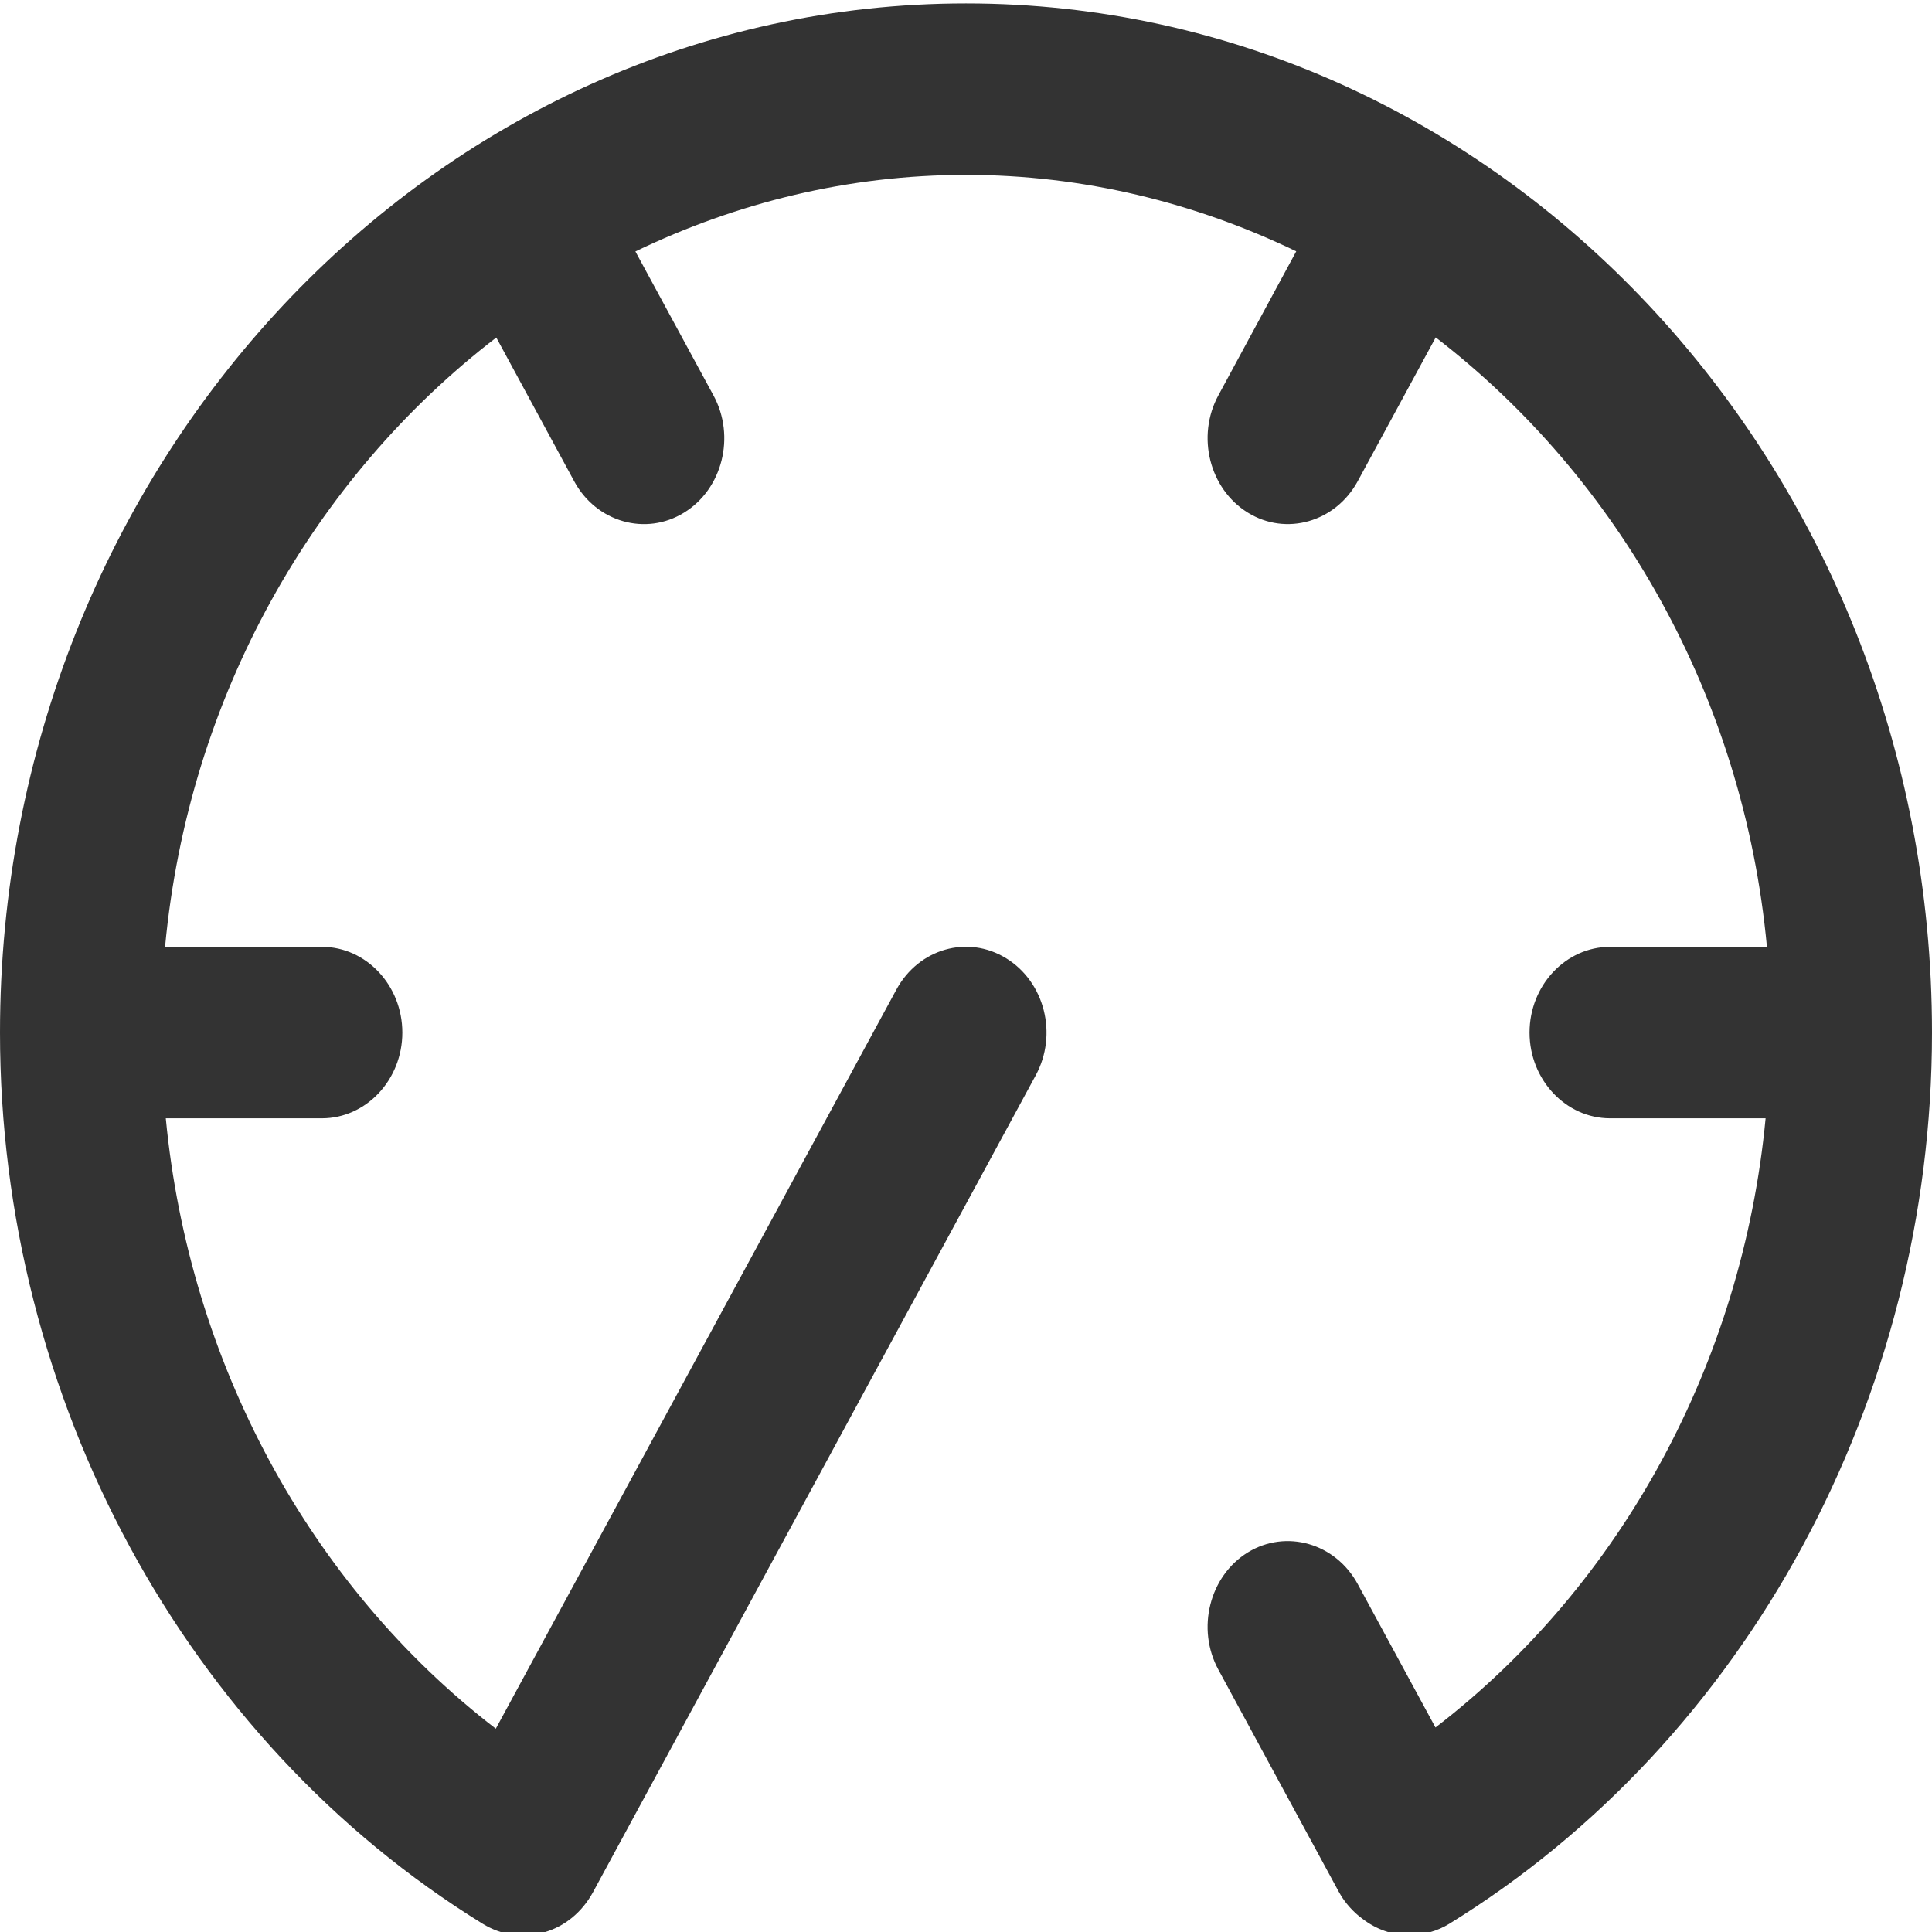
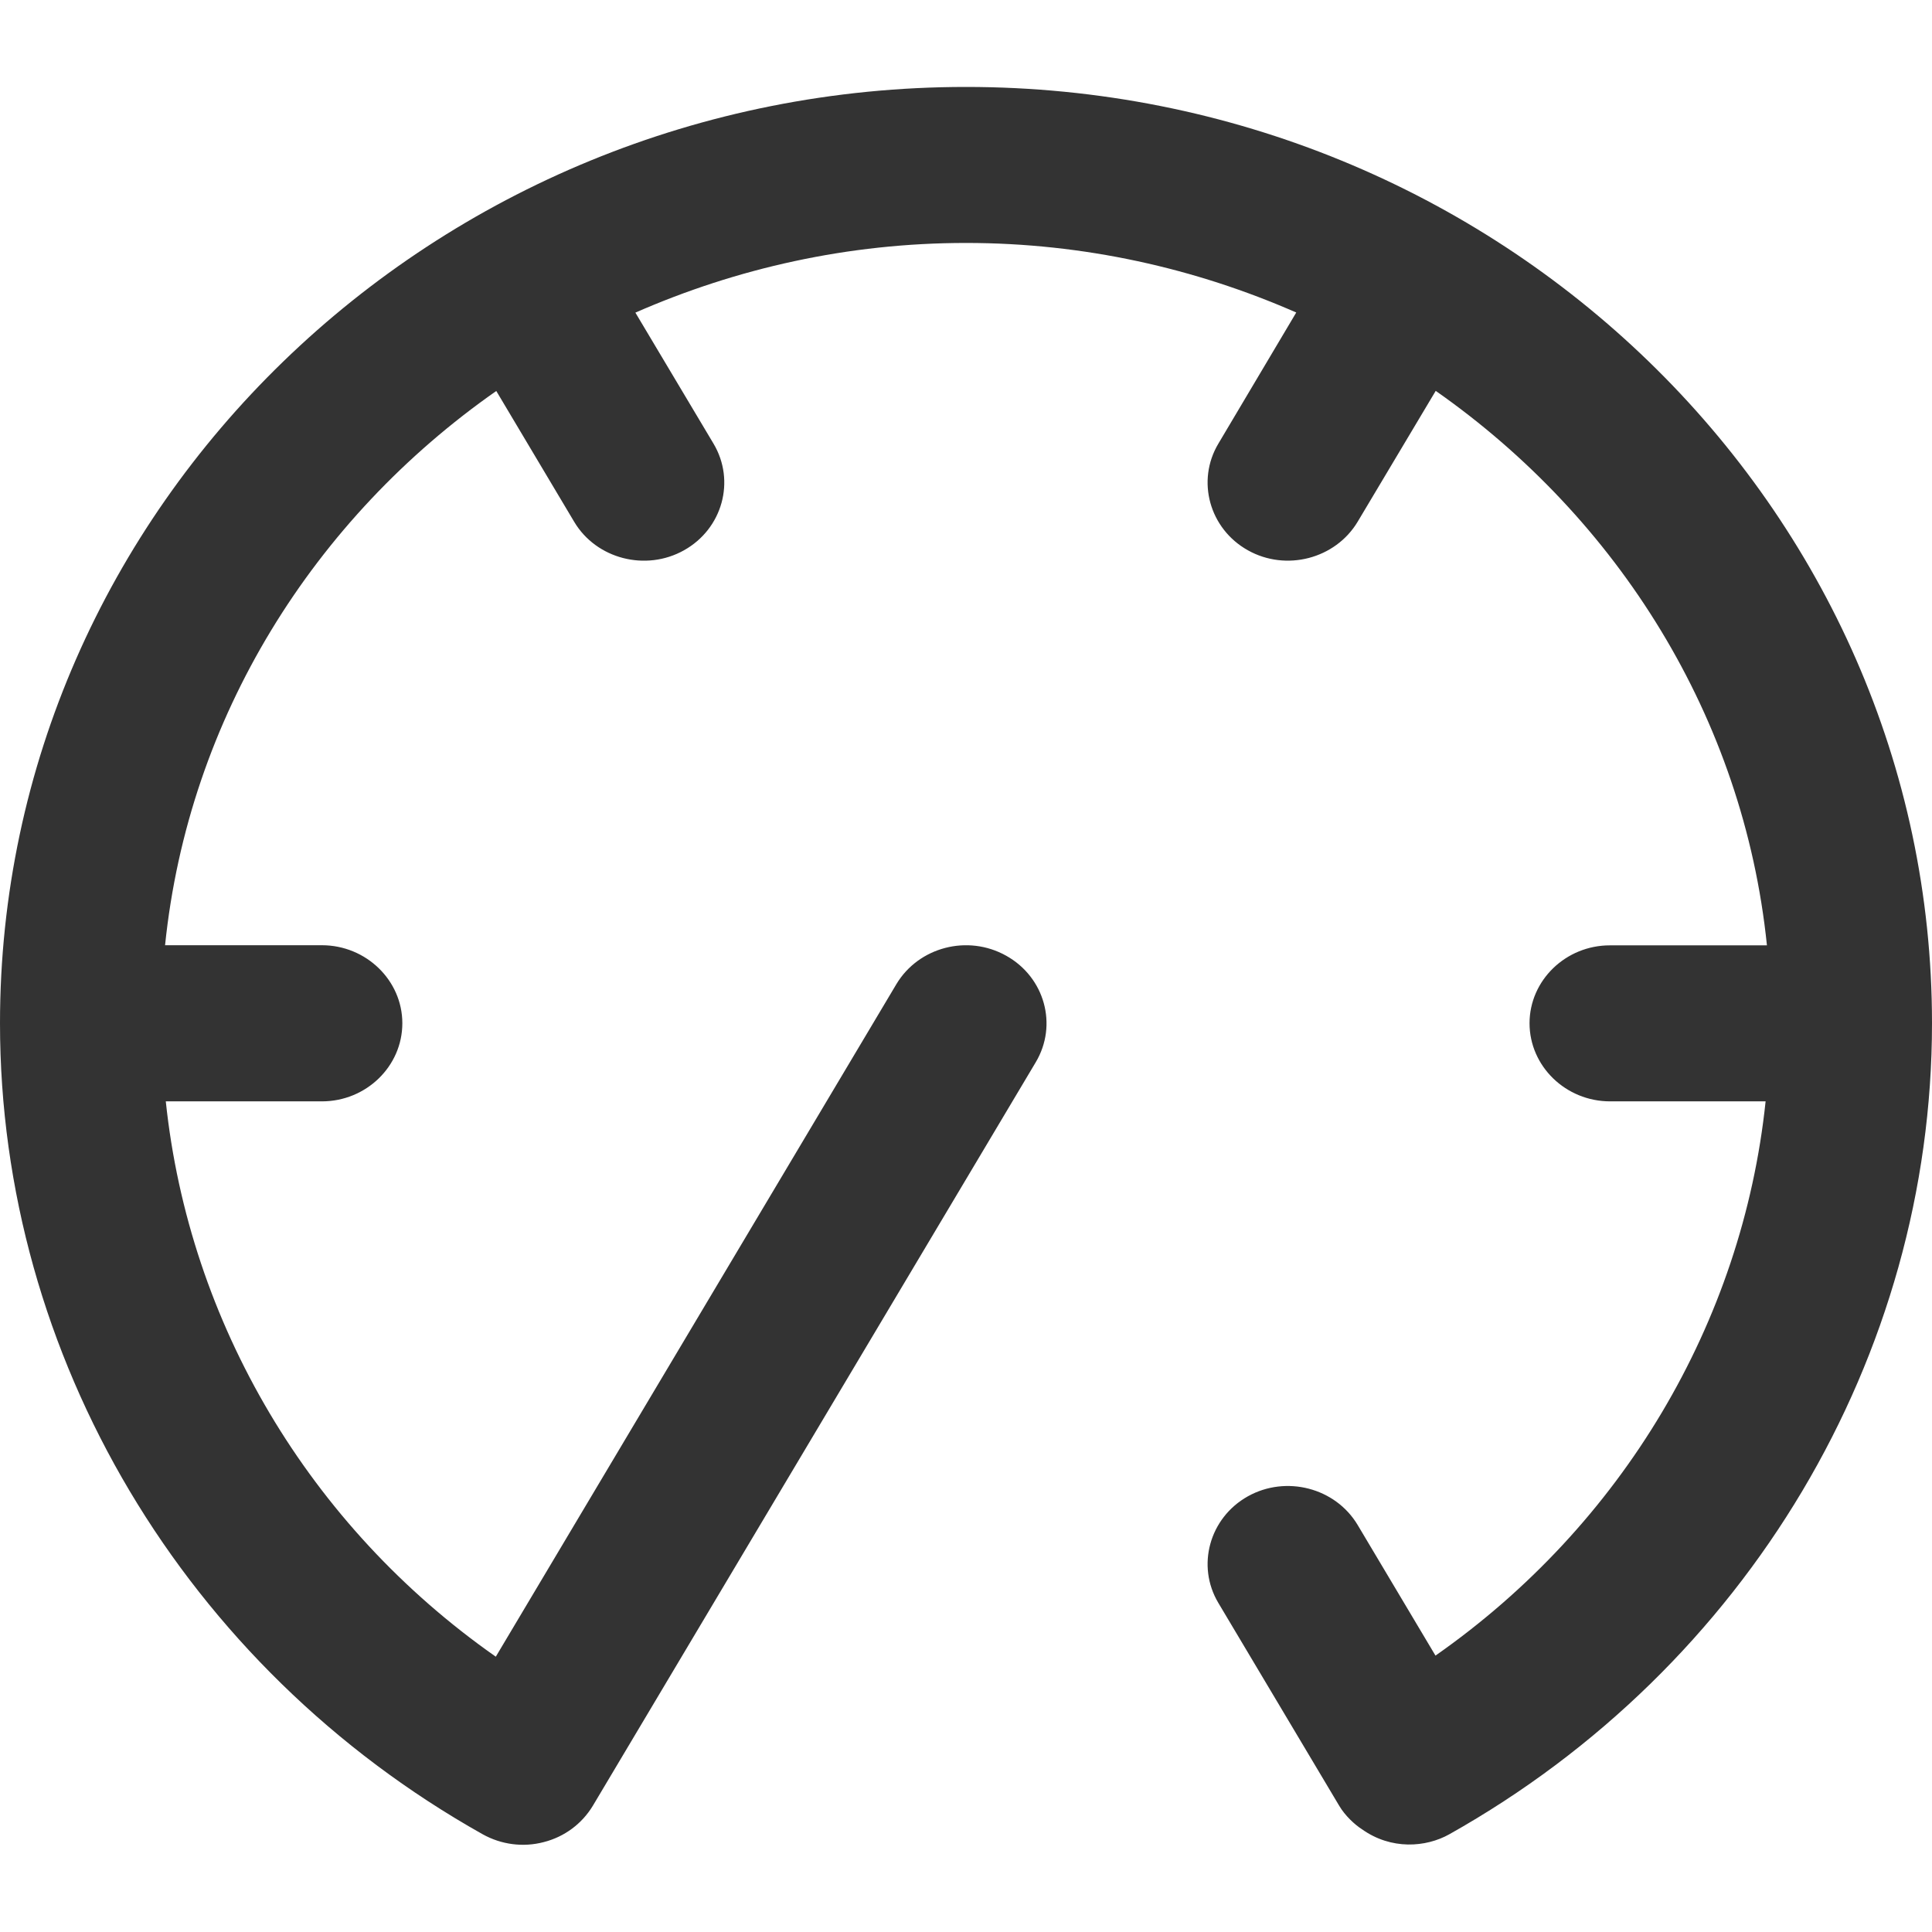
<svg xmlns="http://www.w3.org/2000/svg" width="16px" height="16px" viewBox="0 0 16 16" version="1.1">
  <defs>
    <linearGradient x1="50%" y1="0%" x2="50%" y2="100%" id="linearGradient-1">
      <stop stop-color="#FFFFFF" offset="0%" />
      <stop stop-color="#000000" offset="100%" />
    </linearGradient>
  </defs>
  <g id="13.0-Iconography" stroke="none" stroke-width="1" fill="none" fill-rule="evenodd">
-     <g id="13.1-Icons" transform="translate(-334, -1126)" fill="#333333">
-       <g id="UI" transform="translate(105, 767.0283)">
-         <g id="Build" transform="translate(0, 317)">
-           <path d="M237,42 C232.589,42 229,45.823 229,50.523 C229,53.555 230.532,56.384 232.998,57.904 C233.151,57.998 233.332,58.026 233.505,57.975 C233.676,57.927 233.82,57.808 233.91,57.644 L237.577,50.878 C237.762,50.538 237.652,50.104 237.333,49.908 C237.014,49.711 236.607,49.828 236.423,50.168 L233.106,56.288 C231.561,55.099 230.566,53.25 230.373,51.233 L231.666,51.233 C232.032,51.233 232.332,50.914 232.332,50.523 C232.332,50.132 232.032,49.813 231.666,49.813 L230.367,49.813 C230.561,47.737 231.601,45.927 233.11,44.767 L233.755,45.957 C233.938,46.296 234.348,46.413 234.665,46.217 C234.983,46.022 235.093,45.586 234.909,45.247 L234.262,44.054 C235.099,43.651 236.024,43.42 237,43.42 C237.975,43.42 238.9,43.651 239.735,44.053 L239.09,45.246 C238.906,45.585 239.016,46.021 239.334,46.217 C239.651,46.413 240.06,46.295 240.244,45.957 L240.89,44.766 C242.398,45.927 243.439,47.737 243.633,49.813 L242.334,49.813 C241.967,49.813 241.667,50.132 241.667,50.523 C241.667,50.913 241.967,51.233 242.334,51.233 L243.622,51.233 C243.43,53.249 242.432,55.091 240.888,56.278 L240.244,55.09 C240.06,54.751 239.651,54.634 239.334,54.828 C239.016,55.024 238.906,55.46 239.09,55.799 L240.088,57.64 C240.088,57.641 240.089,57.641 240.09,57.642 C240.09,57.643 240.09,57.644 240.091,57.645 C240.138,57.733 240.218,57.815 240.279,57.859 C240.522,58.049 240.809,58.023 241.002,57.904 C243.467,56.384 245,53.555 245,50.523 C245,45.823 241.411,42 237,42" id="start" />
-         </g>
-       </g>
+     <g id="icon-build-list-time-1" fill="#333333">
+       <path d="M8,0.72 C3.589,0.72 0,4.199 0,8.474 C0,11.234 1.532,13.807 3.998,15.191 C4.151,15.276 4.332,15.301 4.505,15.255 C4.676,15.211 4.82,15.103 4.91,14.954 L8.577,8.798 C8.762,8.489 8.652,8.093 8.333,7.915 C8.014,7.736 7.607,7.843 7.423,8.151 L4.106,13.72 C2.561,12.638 1.566,10.956 1.373,9.121 L2.666,9.121 C3.032,9.121 3.332,8.831 3.332,8.474 C3.332,8.119 3.032,7.828 2.666,7.828 L1.367,7.828 C1.561,5.94 2.601,4.293 4.11,3.238 L4.755,4.321 C4.938,4.629 5.348,4.735 5.665,4.557 C5.983,4.379 6.093,3.983 5.909,3.674 L5.262,2.589 C6.099,2.222 7.024,2.012 8,2.012 C8.975,2.012 9.9,2.222 10.735,2.588 L10.09,3.674 C9.906,3.982 10.016,4.379 10.334,4.557 C10.651,4.735 11.06,4.628 11.244,4.32 L11.89,3.237 C13.398,4.293 14.439,5.94 14.633,7.829 L13.334,7.829 C12.967,7.828 12.667,8.119 12.667,8.474 C12.667,8.83 12.967,9.121 13.334,9.121 L14.622,9.121 C14.43,10.955 13.432,12.631 11.888,13.711 L11.244,12.63 C11.06,12.321 10.651,12.215 10.334,12.392 C10.016,12.57 9.906,12.967 10.09,13.275 L11.088,14.95 C11.088,14.951 11.089,14.951 11.09,14.952 C11.09,14.953 11.09,14.954 11.091,14.955 C11.138,15.035 11.218,15.11 11.279,15.149 C11.522,15.322 11.809,15.299 12.002,15.191 C14.467,13.807 16,11.234 16,8.474 C16,4.199 12.411,0.72 8,0.72" id="Fill-145" />
    </g>
  </g>
</svg>
